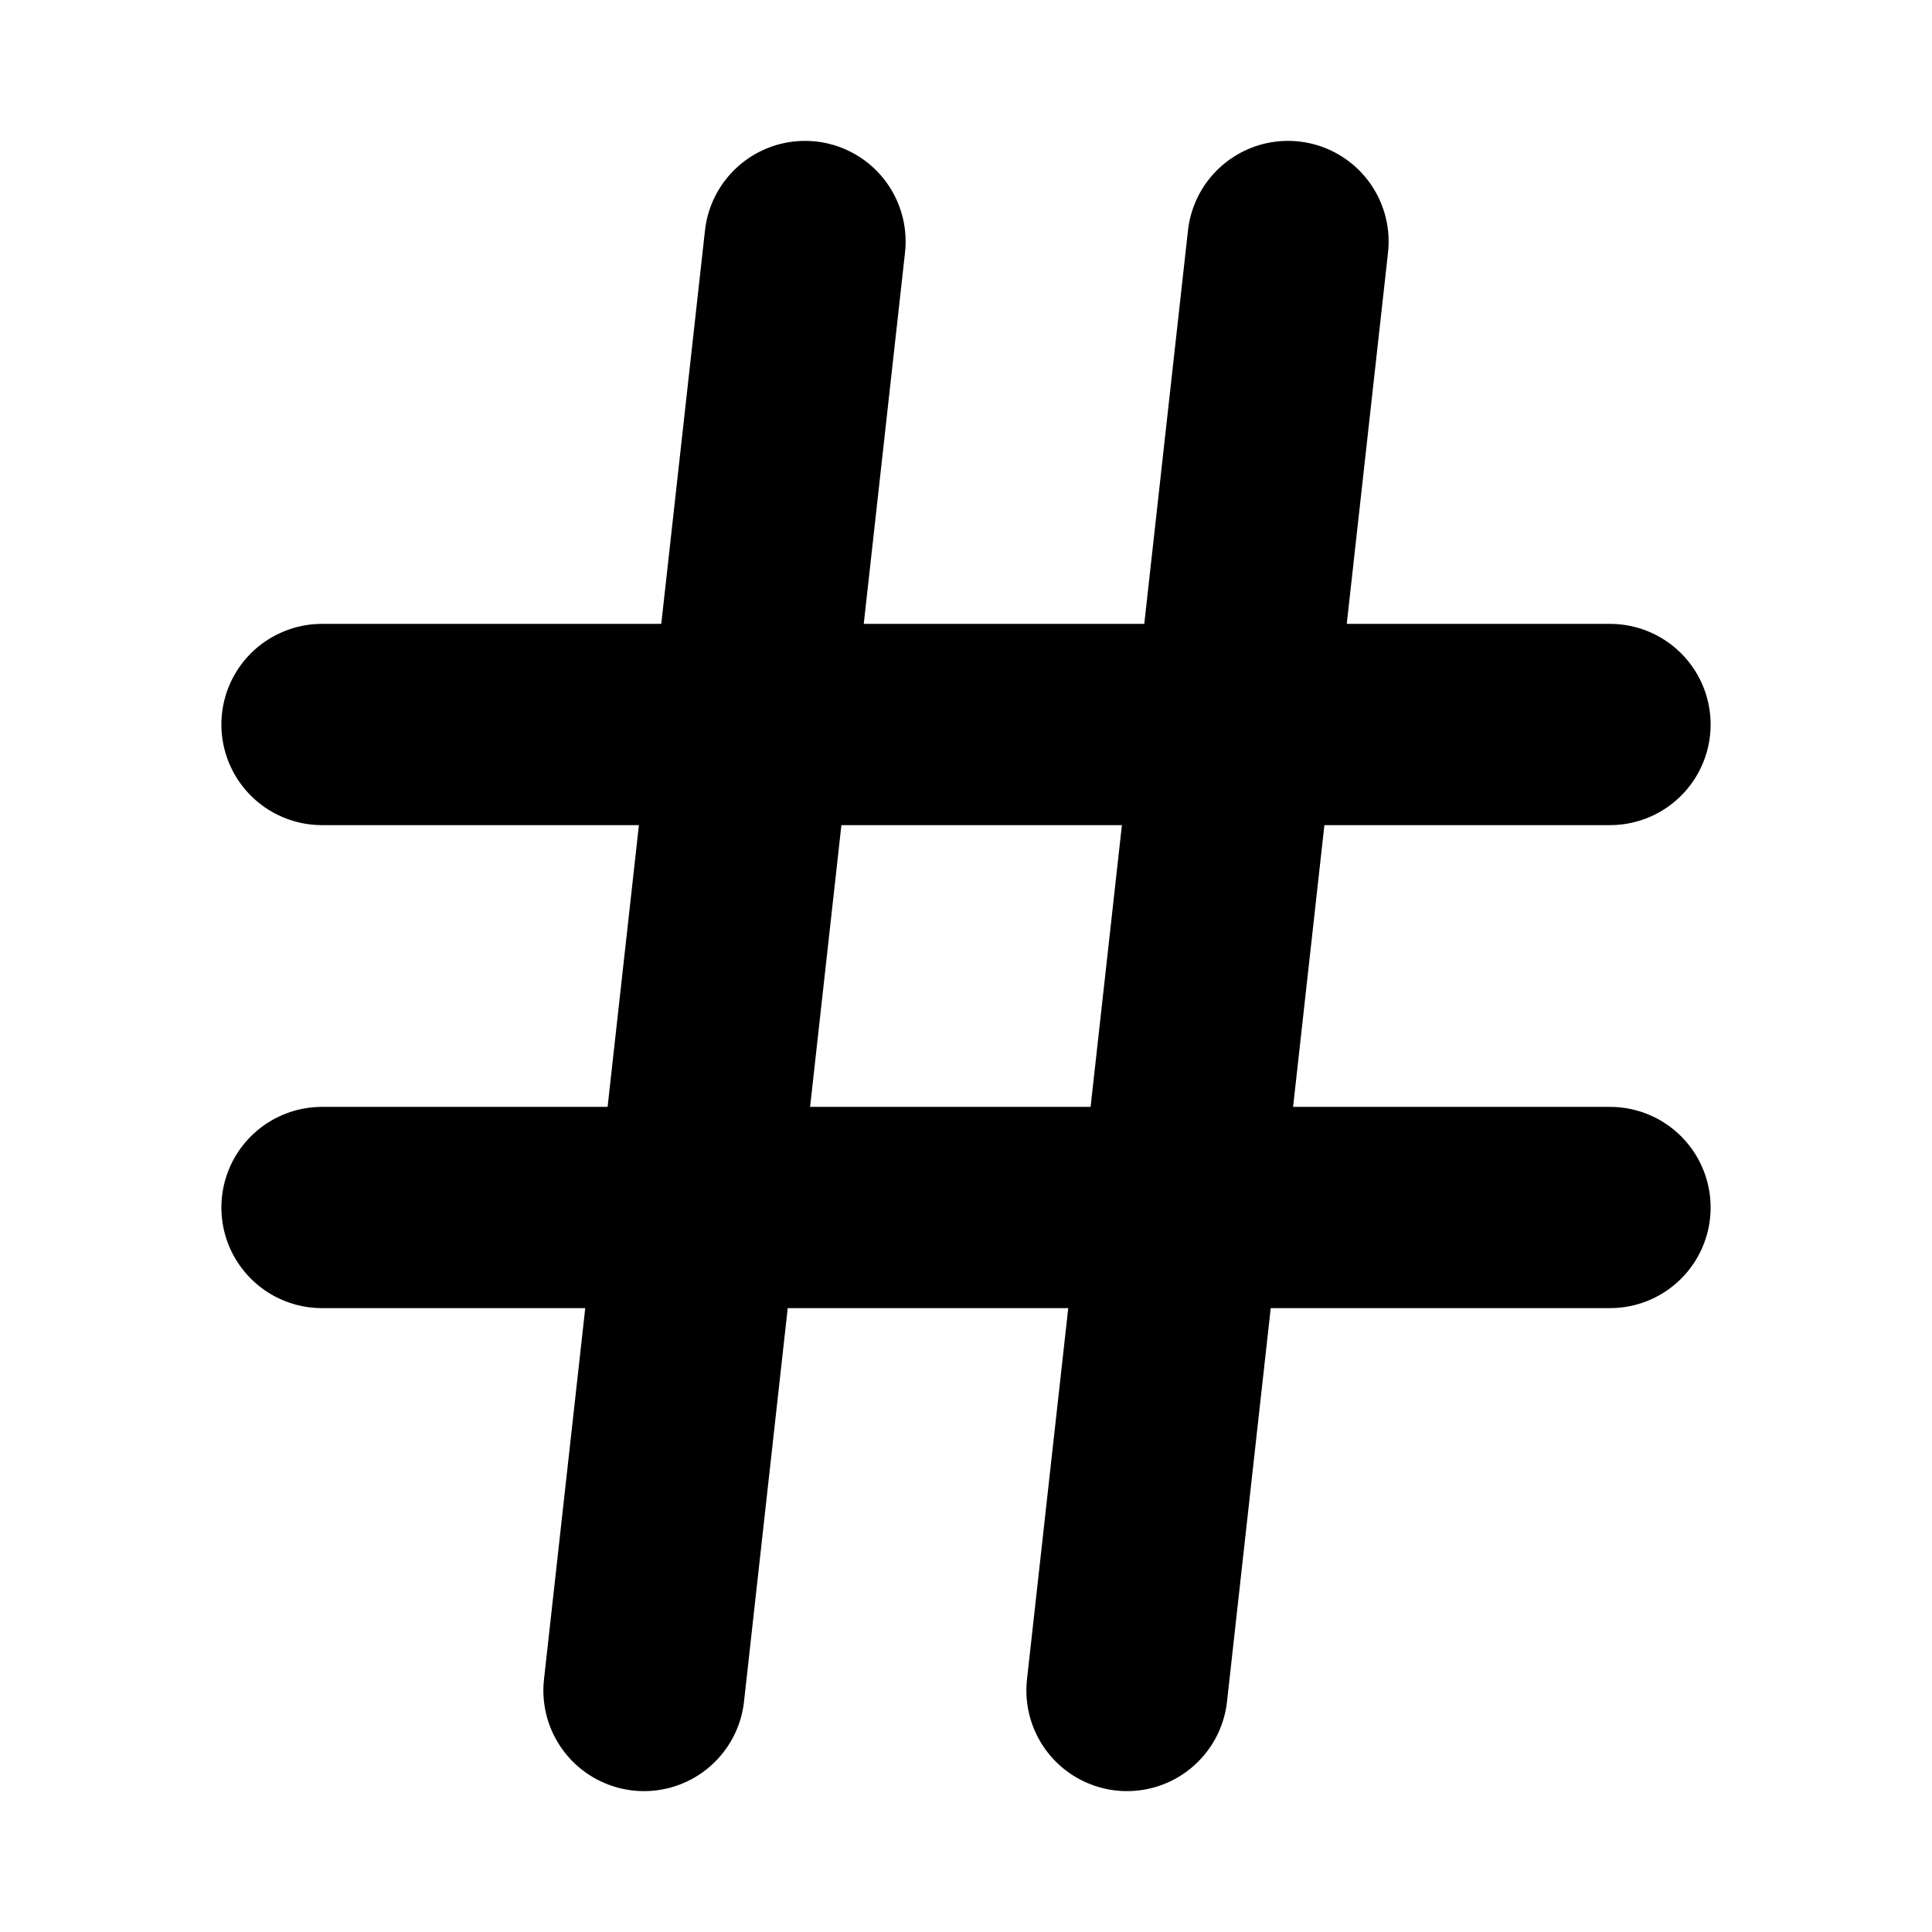
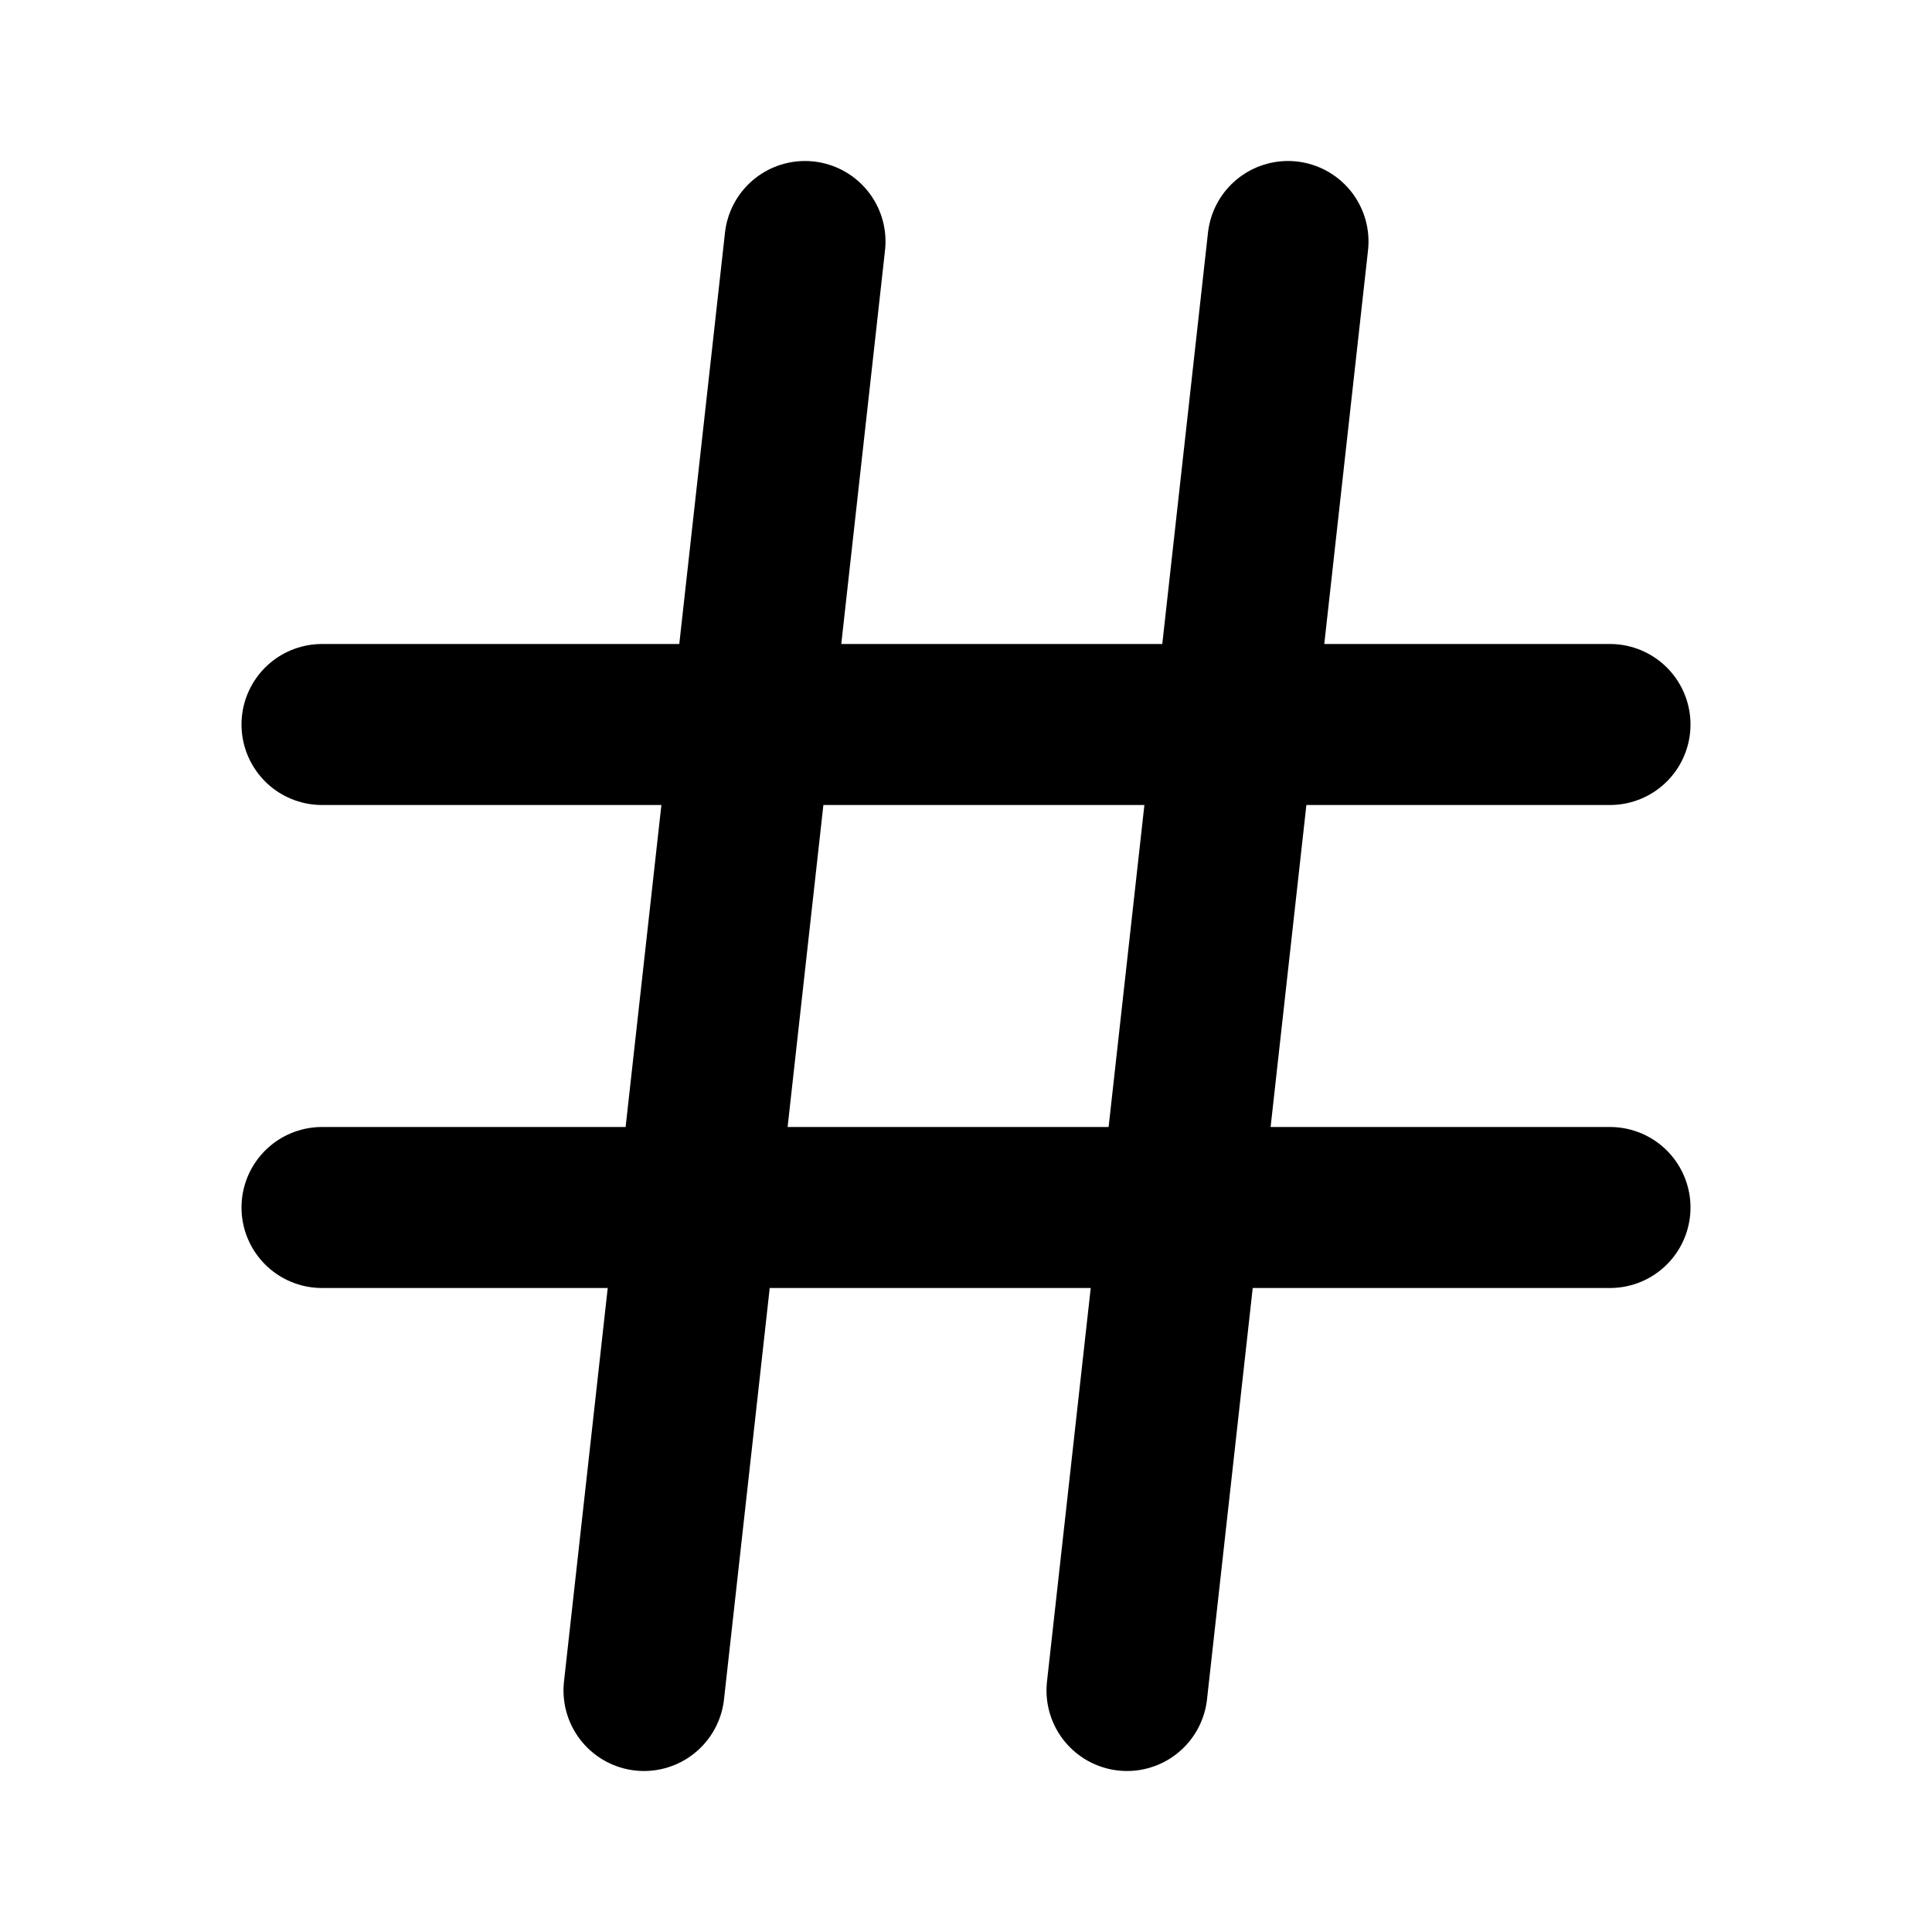
- <svg xmlns="http://www.w3.org/2000/svg" width="28" height="28" viewBox="0 0 24 24" fill="none" stroke="currentColor" stroke-width="2.5" stroke-linecap="round" stroke-linejoin="round" class="lucide lucide-hash">
+ <svg xmlns="http://www.w3.org/2000/svg" width="24" height="24" viewBox="0 0 24 24" fill="none" stroke="currentColor" stroke-width="2" stroke-linecap="round" stroke-linejoin="round" class="lucide lucide-hash-icon lucide-hash">
  <line x1="4" x2="20" y1="9" y2="9" />
  <line x1="4" x2="20" y1="15" y2="15" />
  <line x1="10" x2="8" y1="3" y2="21" />
  <line x1="16" x2="14" y1="3" y2="21" />
</svg>
